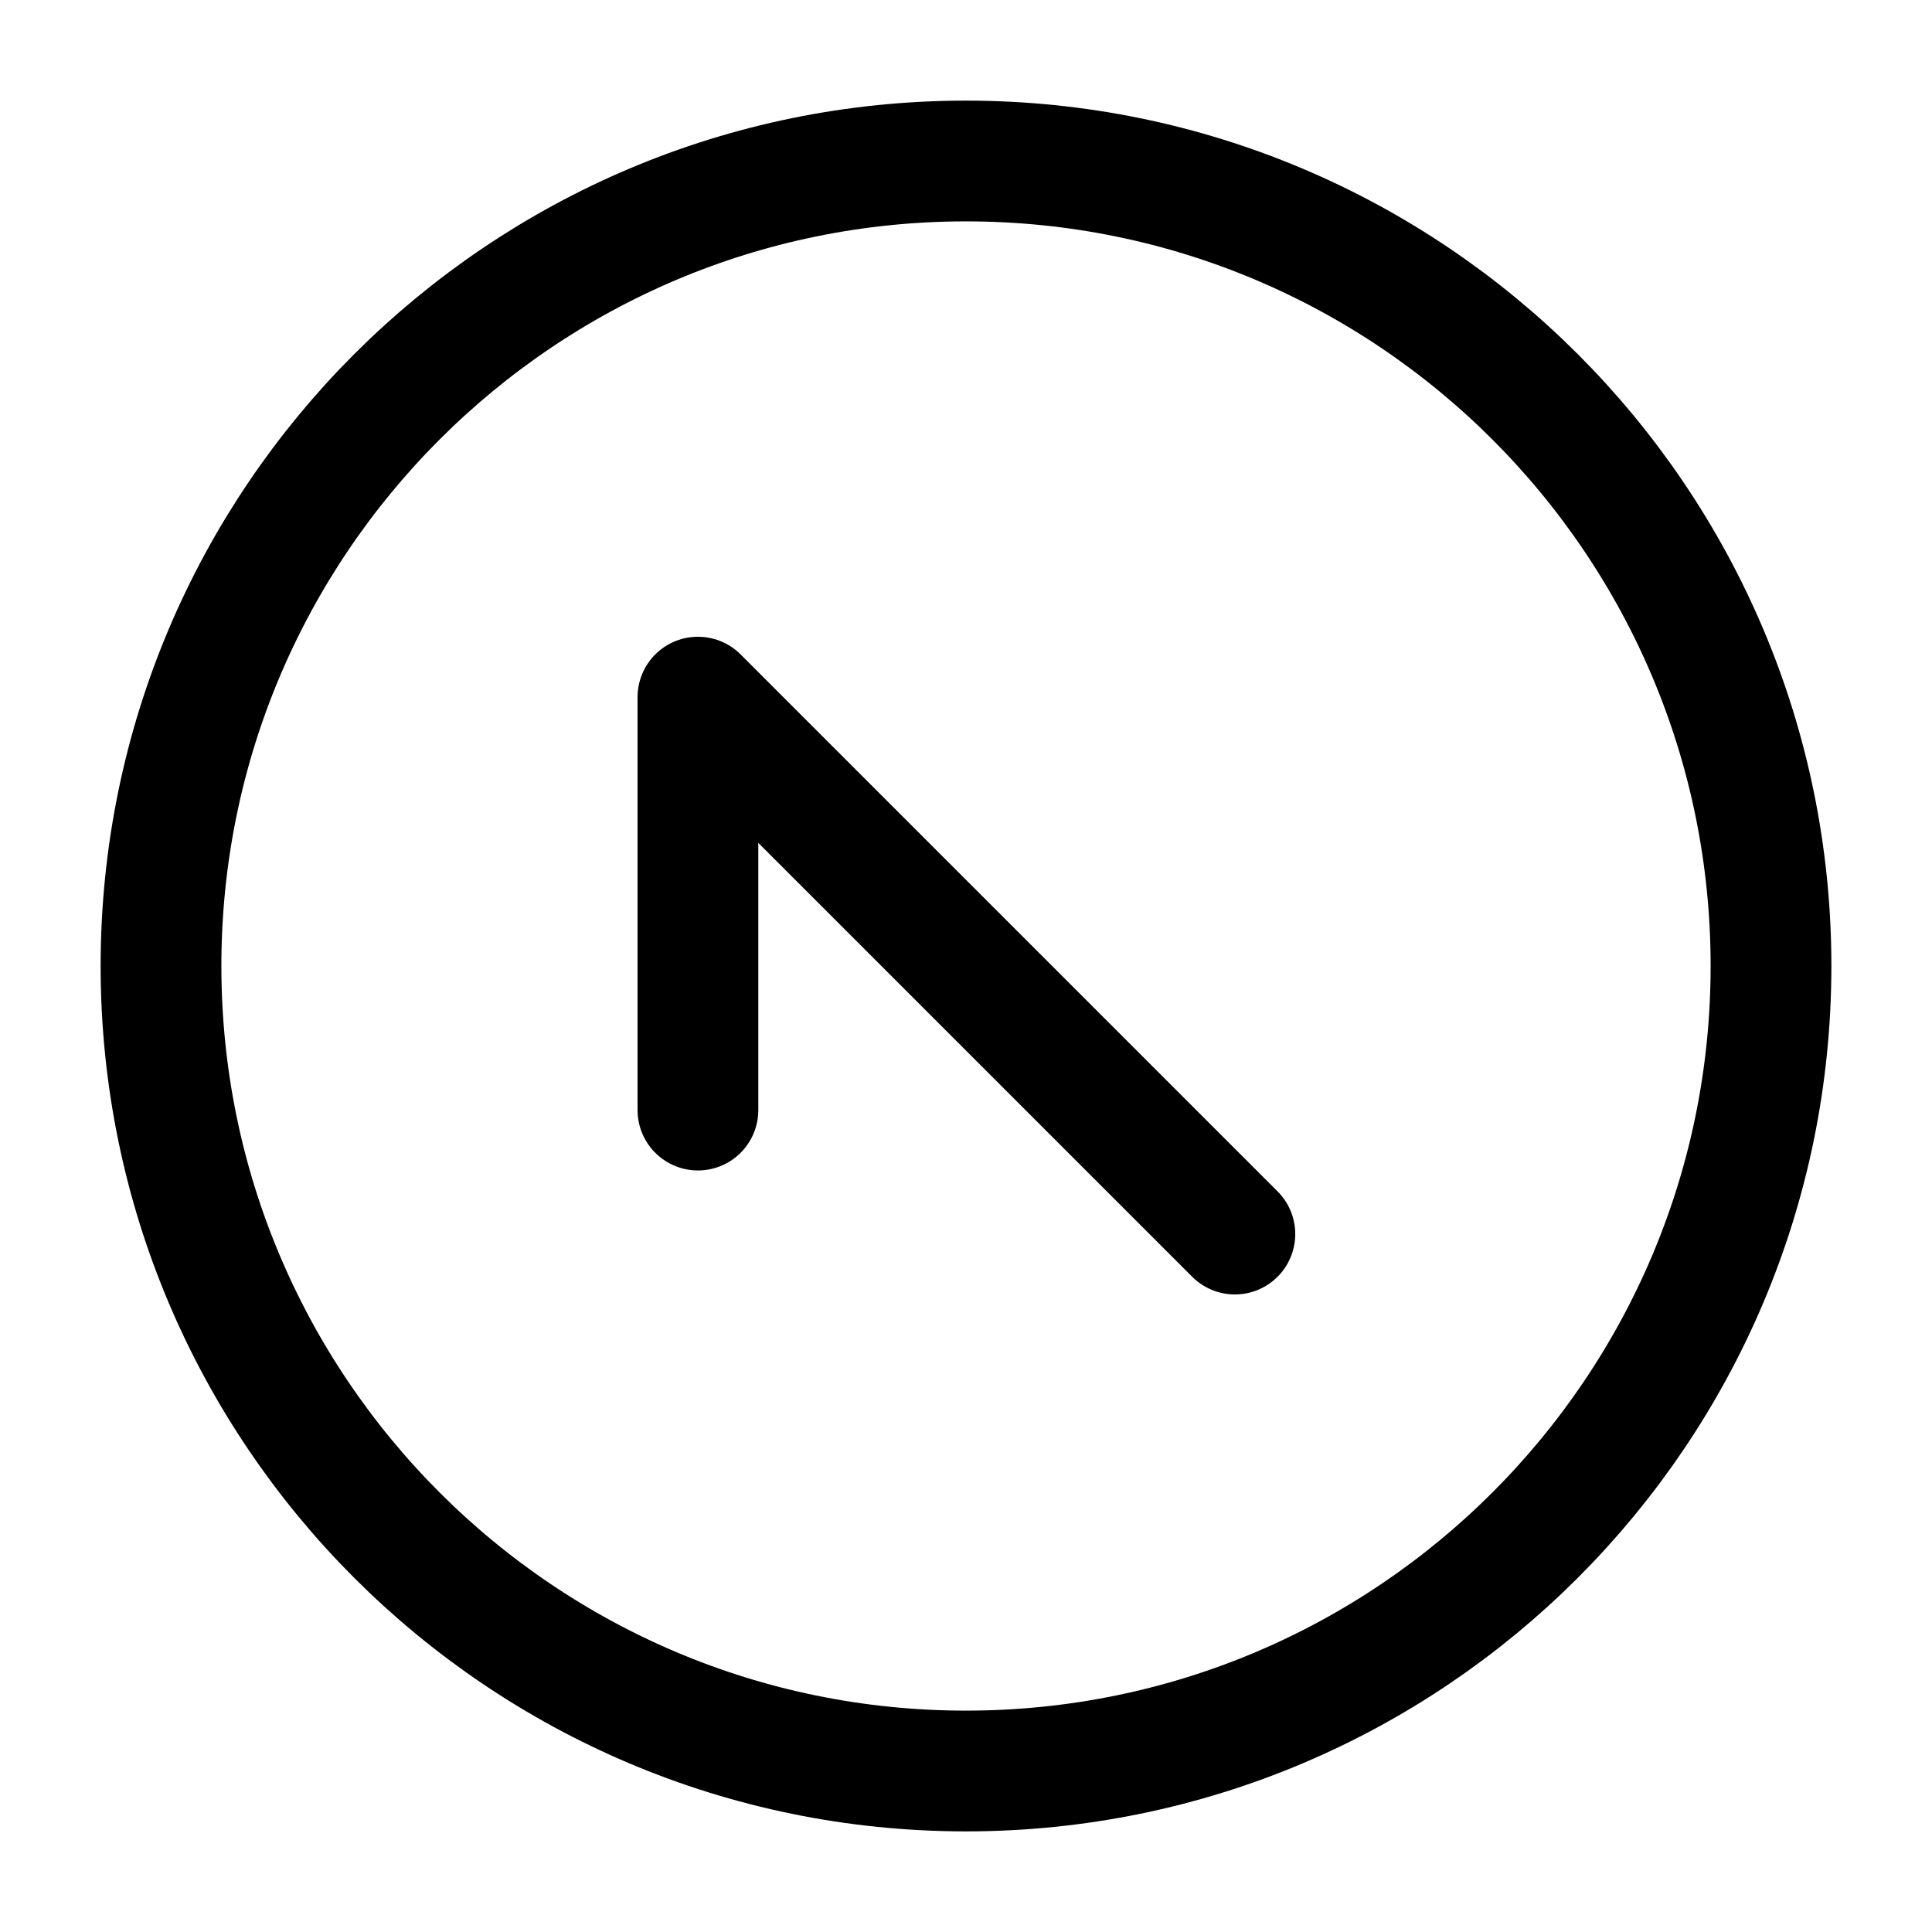
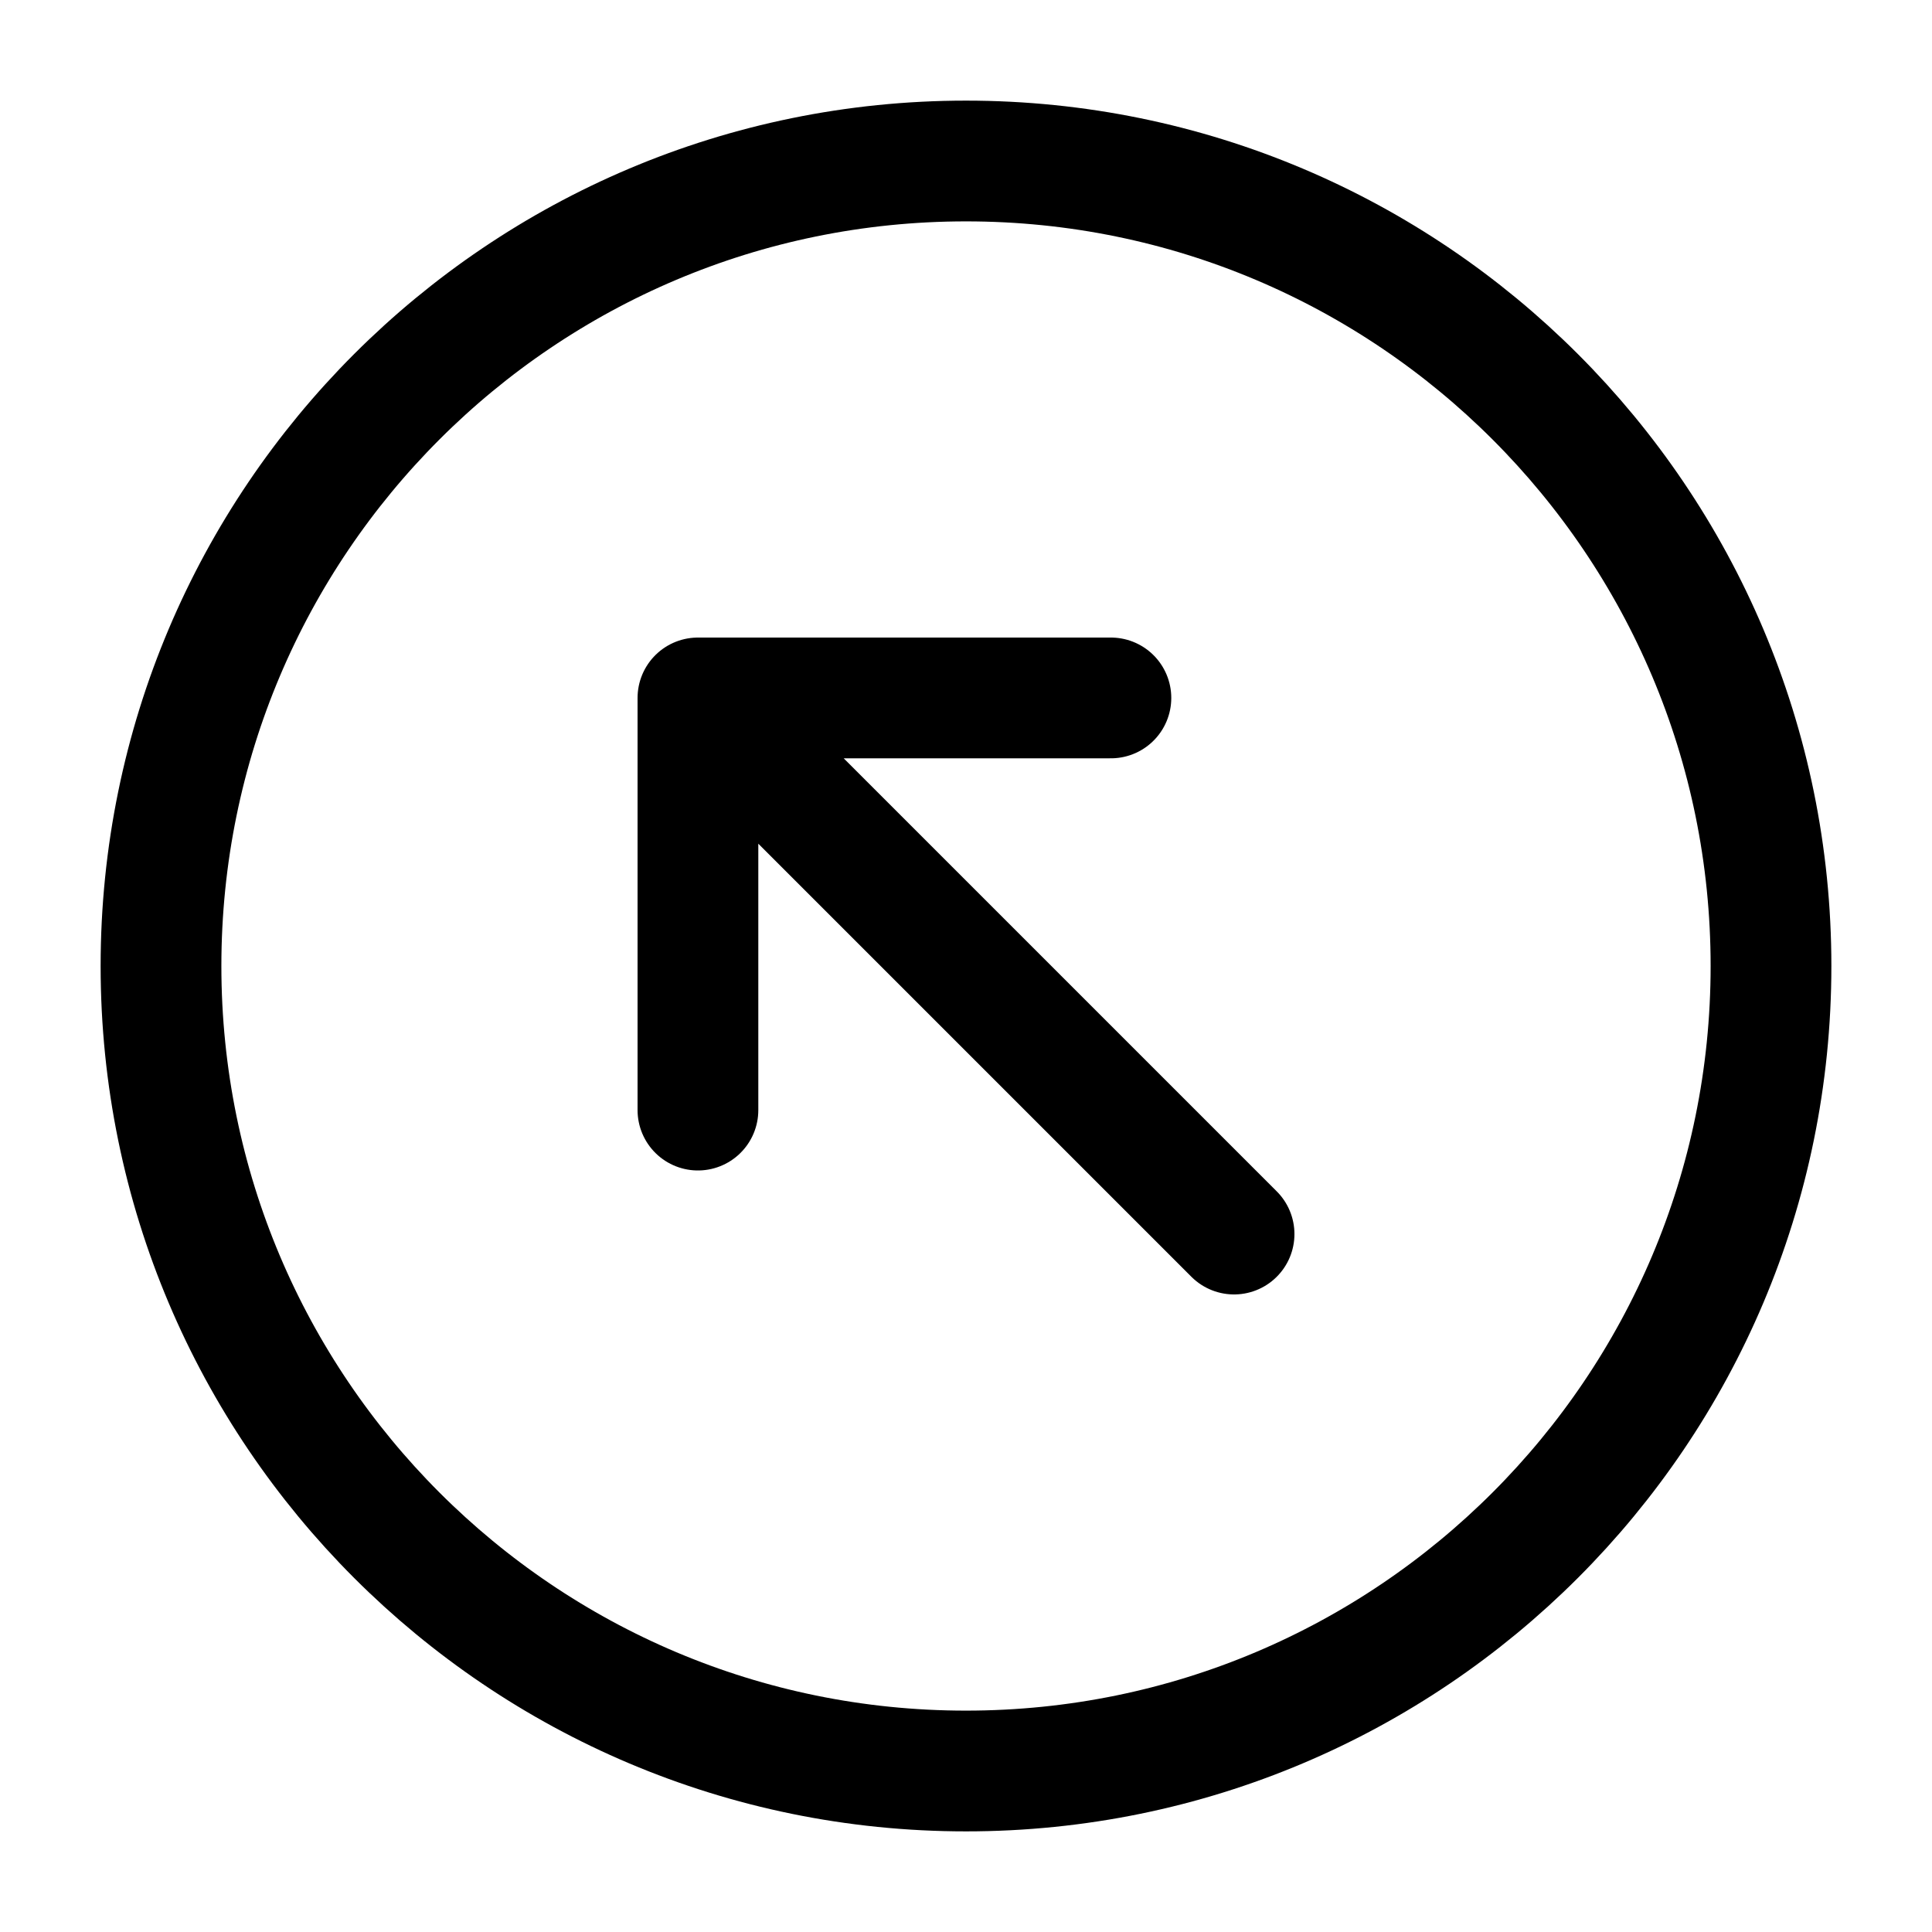
- <svg xmlns="http://www.w3.org/2000/svg" id="a" viewBox="0 0 24 24">
+ <svg xmlns="http://www.w3.org/2000/svg" id="Layer_1" data-name="Layer 1" viewBox="0 0 24 24">
  <defs>
-     <style>.b{fill:none;stroke:#000;stroke-linecap:round;stroke-linejoin:round;stroke-width:1.5px;}</style>
+     <style>.cls-1{fill:none;stroke:#000;stroke-linecap:round;stroke-linejoin:round;stroke-width:1.5px;}</style>
  </defs>
-   <path class="b" d="M8.67,13.79v-5.13h0l6.67,6.67M12,2C6.48,2,2,6.48,2,12s4.48,10,10,10,10-4.48,10-10S17.52,2,12,2Z" />
+   <path class="cls-1" d="M8.67,8.67l6.66,6.66M8.67,8.67m0,5.12V8.67H13.8M12,22A10,10,0,1,0,2,12,10,10,0,0,0,12,22Z" />
</svg>
